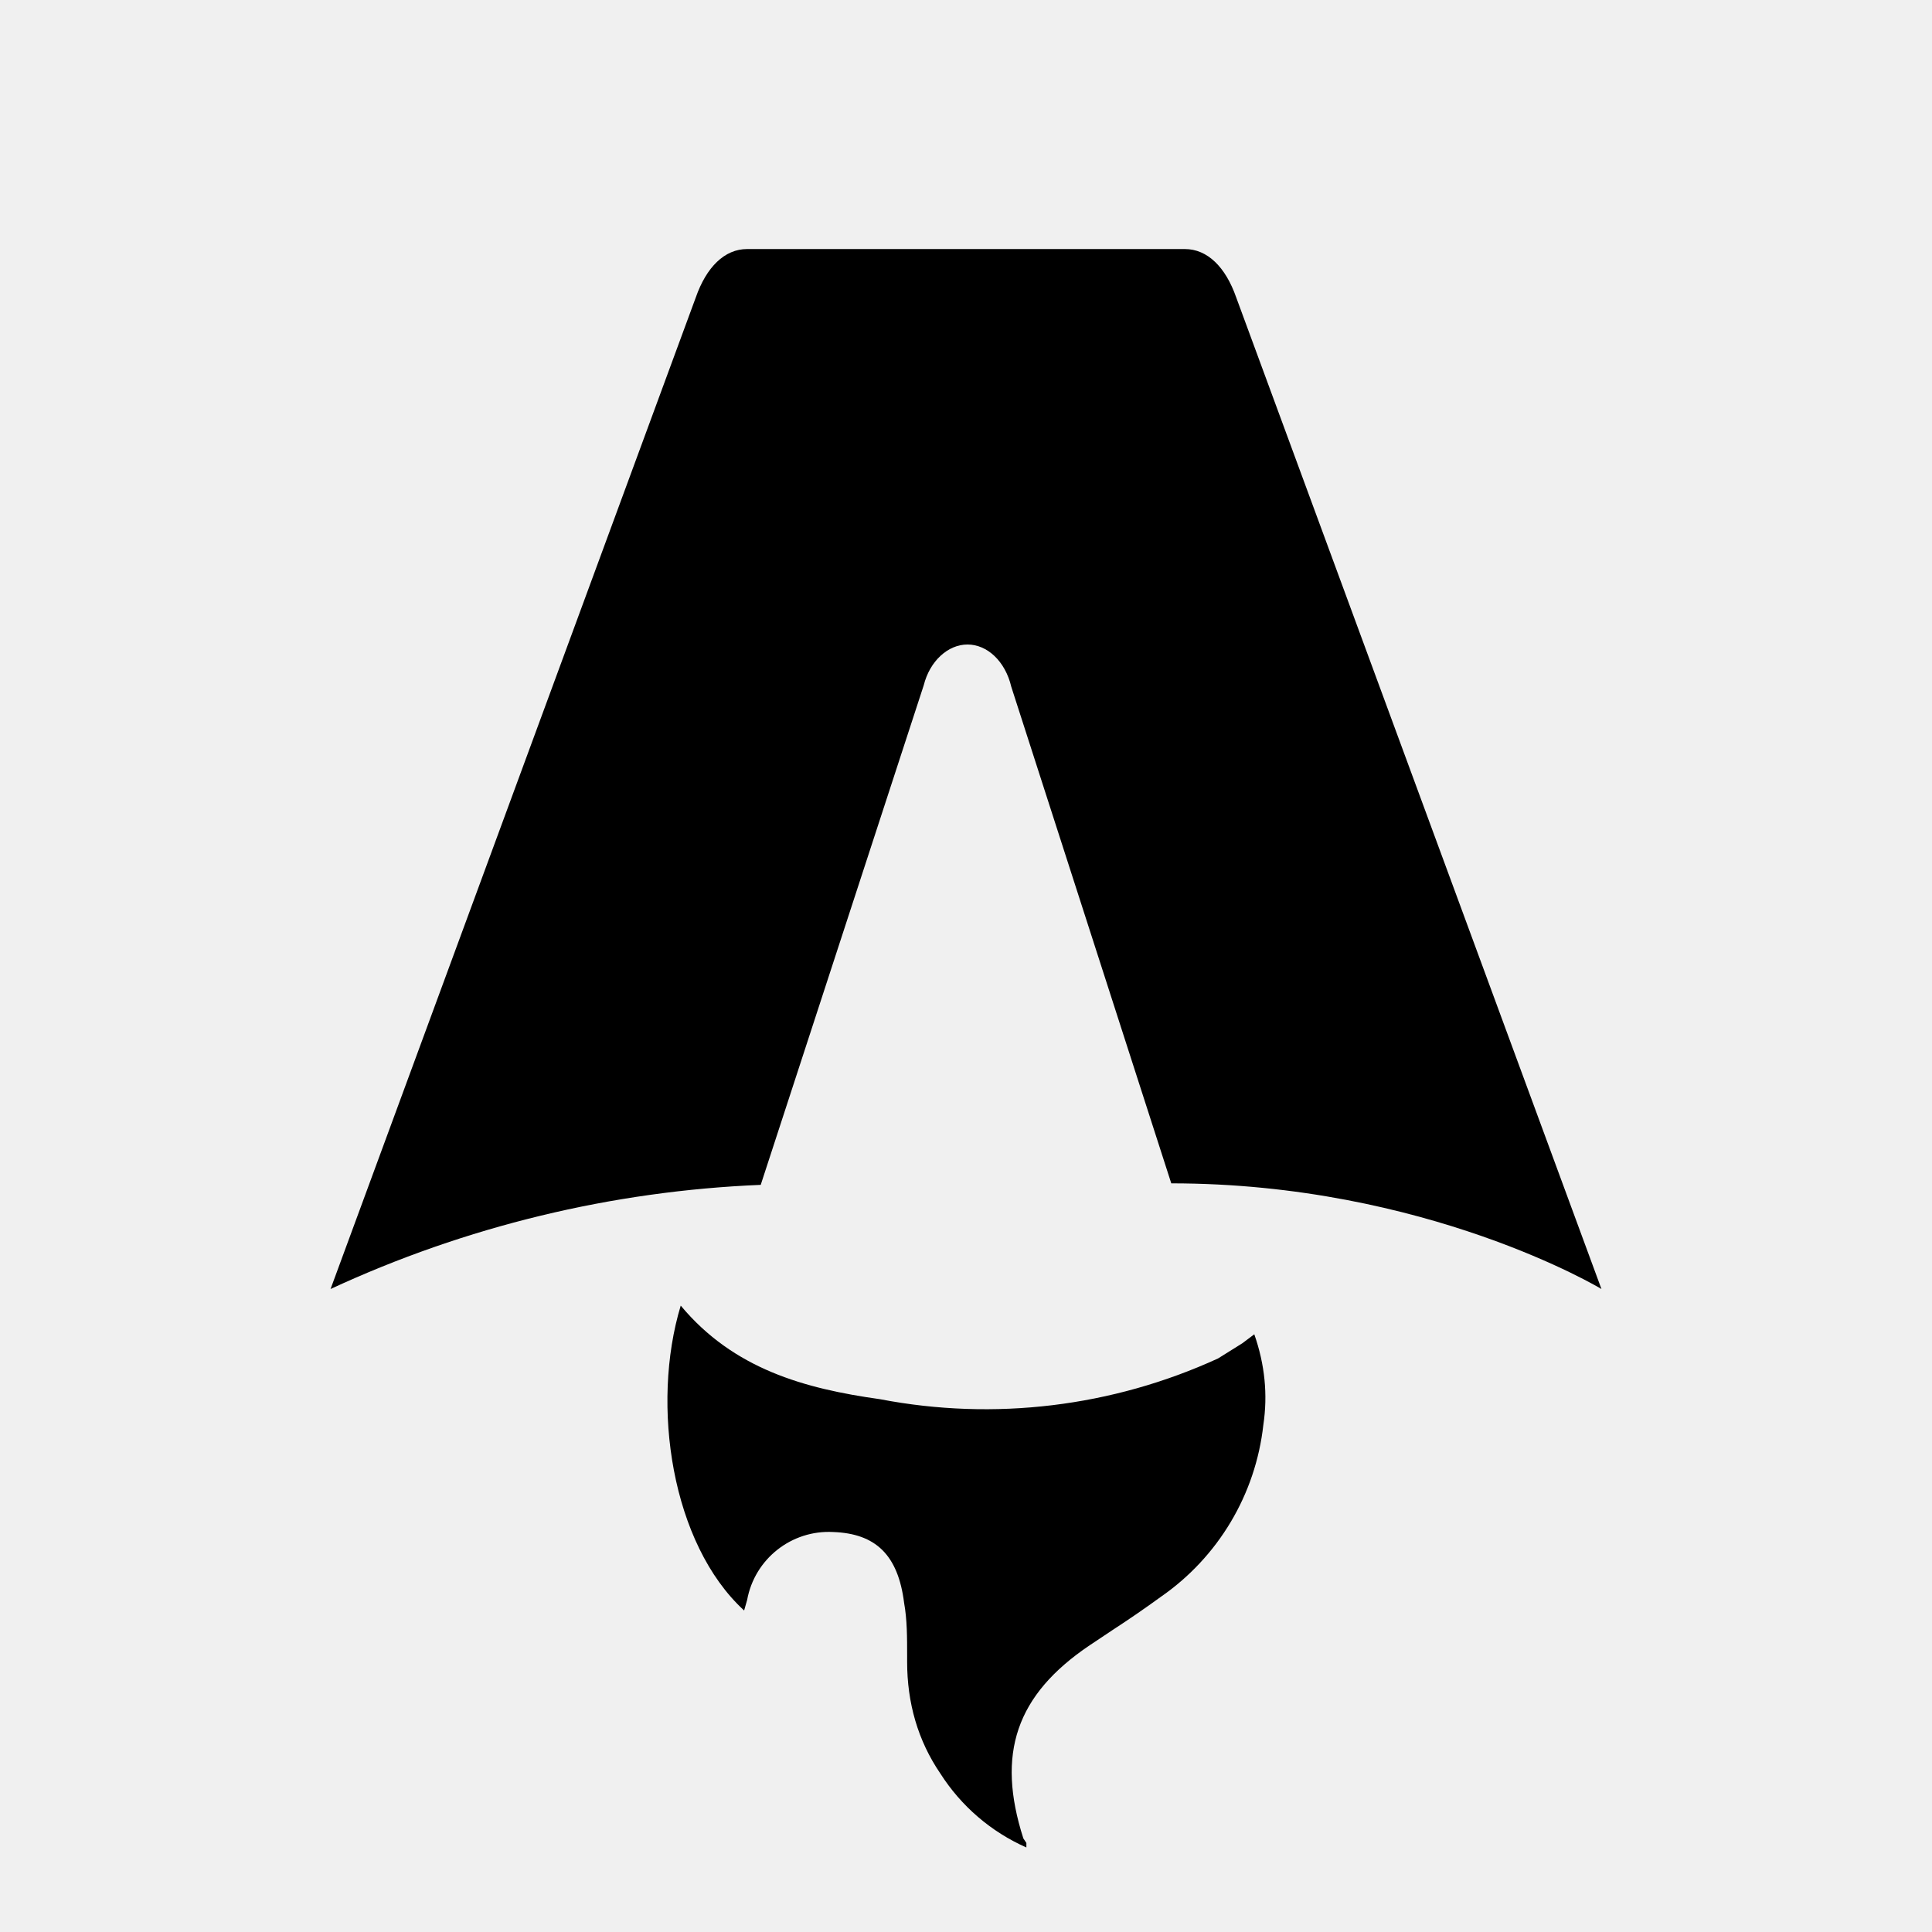
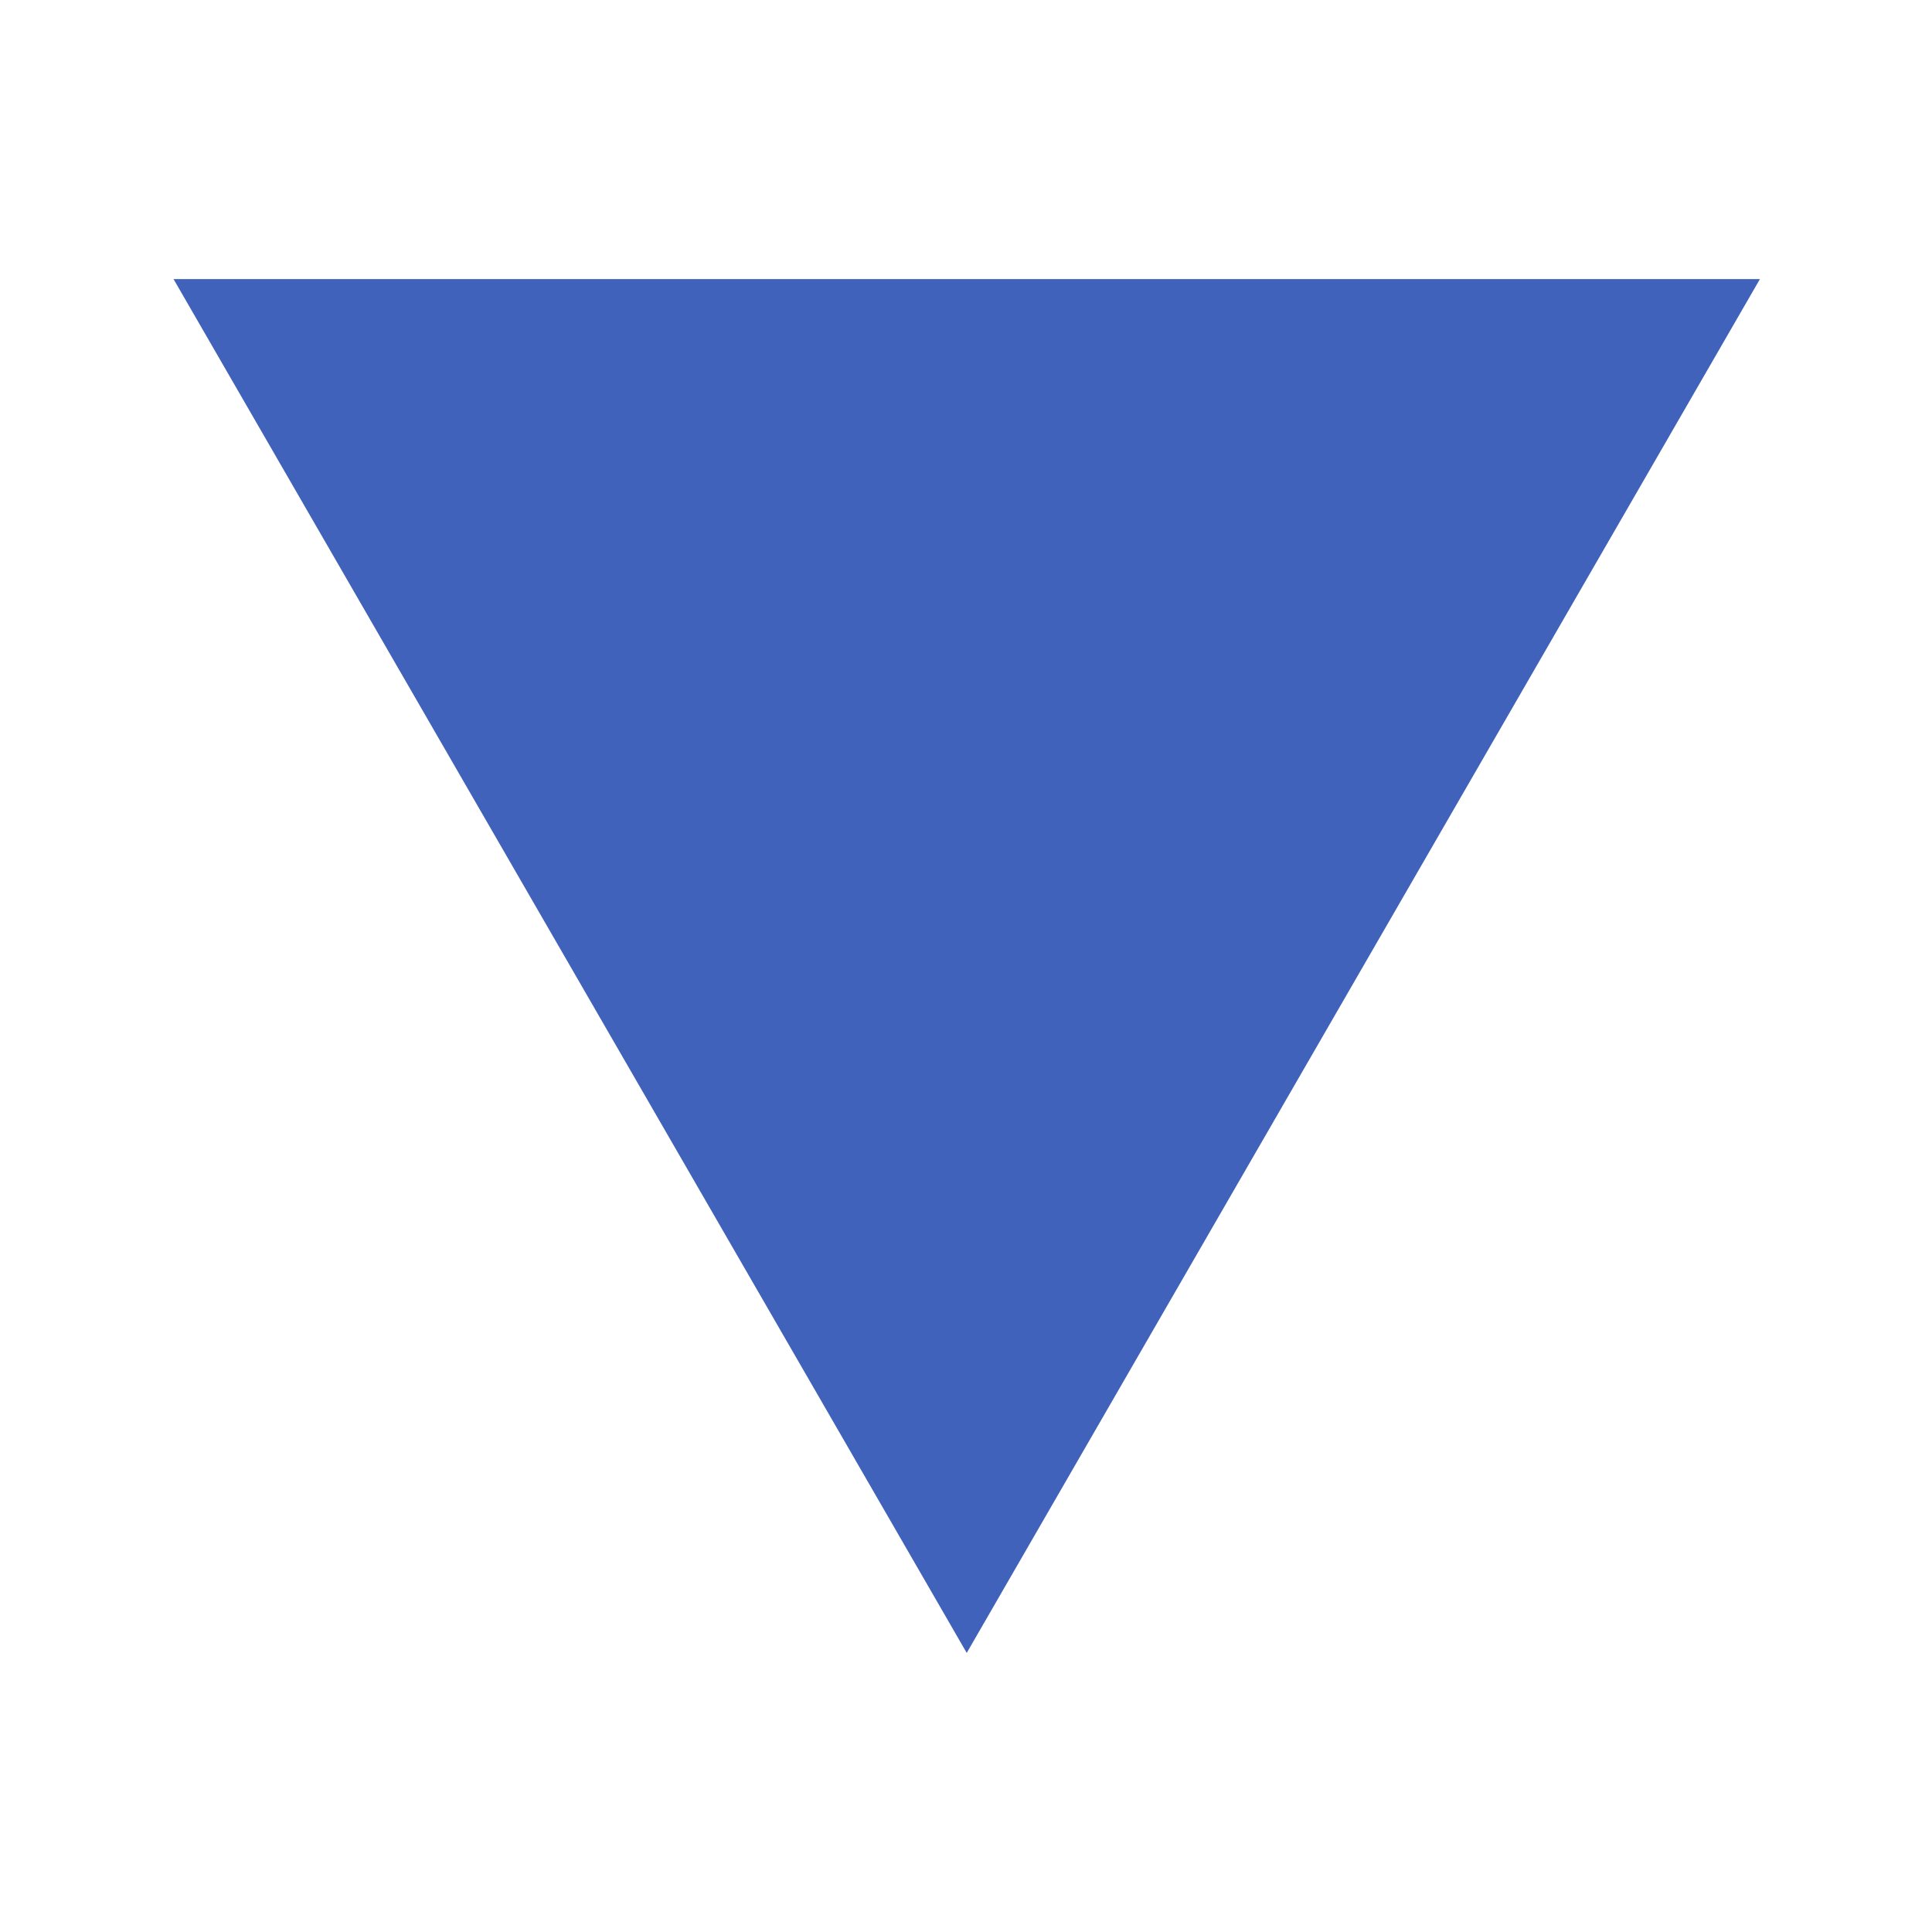
- <svg xmlns="http://www.w3.org/2000/svg" fill="none" viewBox="0 0 128 128">
-   <path d="M50.4 78.5a75.1 75.1 0 0 0-28.5 6.9l24.2-65.7c.7-2 1.9-3.2 3.4-3.2h29c1.5 0 2.7 1.2 3.4 3.2l24.2 65.7s-11.6-7-28.5-7L67 45.5c-.4-1.7-1.6-2.8-2.9-2.8-1.3 0-2.5 1.1-2.9 2.7L50.4 78.5Zm-1.1 28.2Zm-4.2-20.2c-2 6.6-.6 15.8 4.2 20.2a17.5 17.5 0 0 1 .2-.7 5.5 5.5 0 0 1 5.7-4.5c2.8.1 4.3 1.5 4.7 4.7.2 1.1.2 2.3.2 3.5v.4c0 2.7.7 5.2 2.2 7.4a13 13 0 0 0 5.7 4.9v-.3l-.2-.3c-1.8-5.6-.5-9.5 4.4-12.8l1.5-1a73 73 0 0 0 3.2-2.2 16 16 0 0 0 6.8-11.4c.3-2 .1-4-.6-6l-.8.6-1.6 1a37 37 0 0 1-22.4 2.7c-5-.7-9.7-2-13.2-6.2Z" />
-   <style>
-         path { fill: #000; }
-         @media (prefers-color-scheme: dark) {
-             path { fill: #FFF; }
-         }
-     </style>
+ <svg xmlns="http://www.w3.org/2000/svg" width="1080" height="1080" viewBox="0 0 1080 1080" fill="none">
+   <rect width="1080" height="1080" fill="white" />
+   <path d="M540.405 924L983.81 156H97L540.405 924Z" fill="#4062BB" />
</svg>
